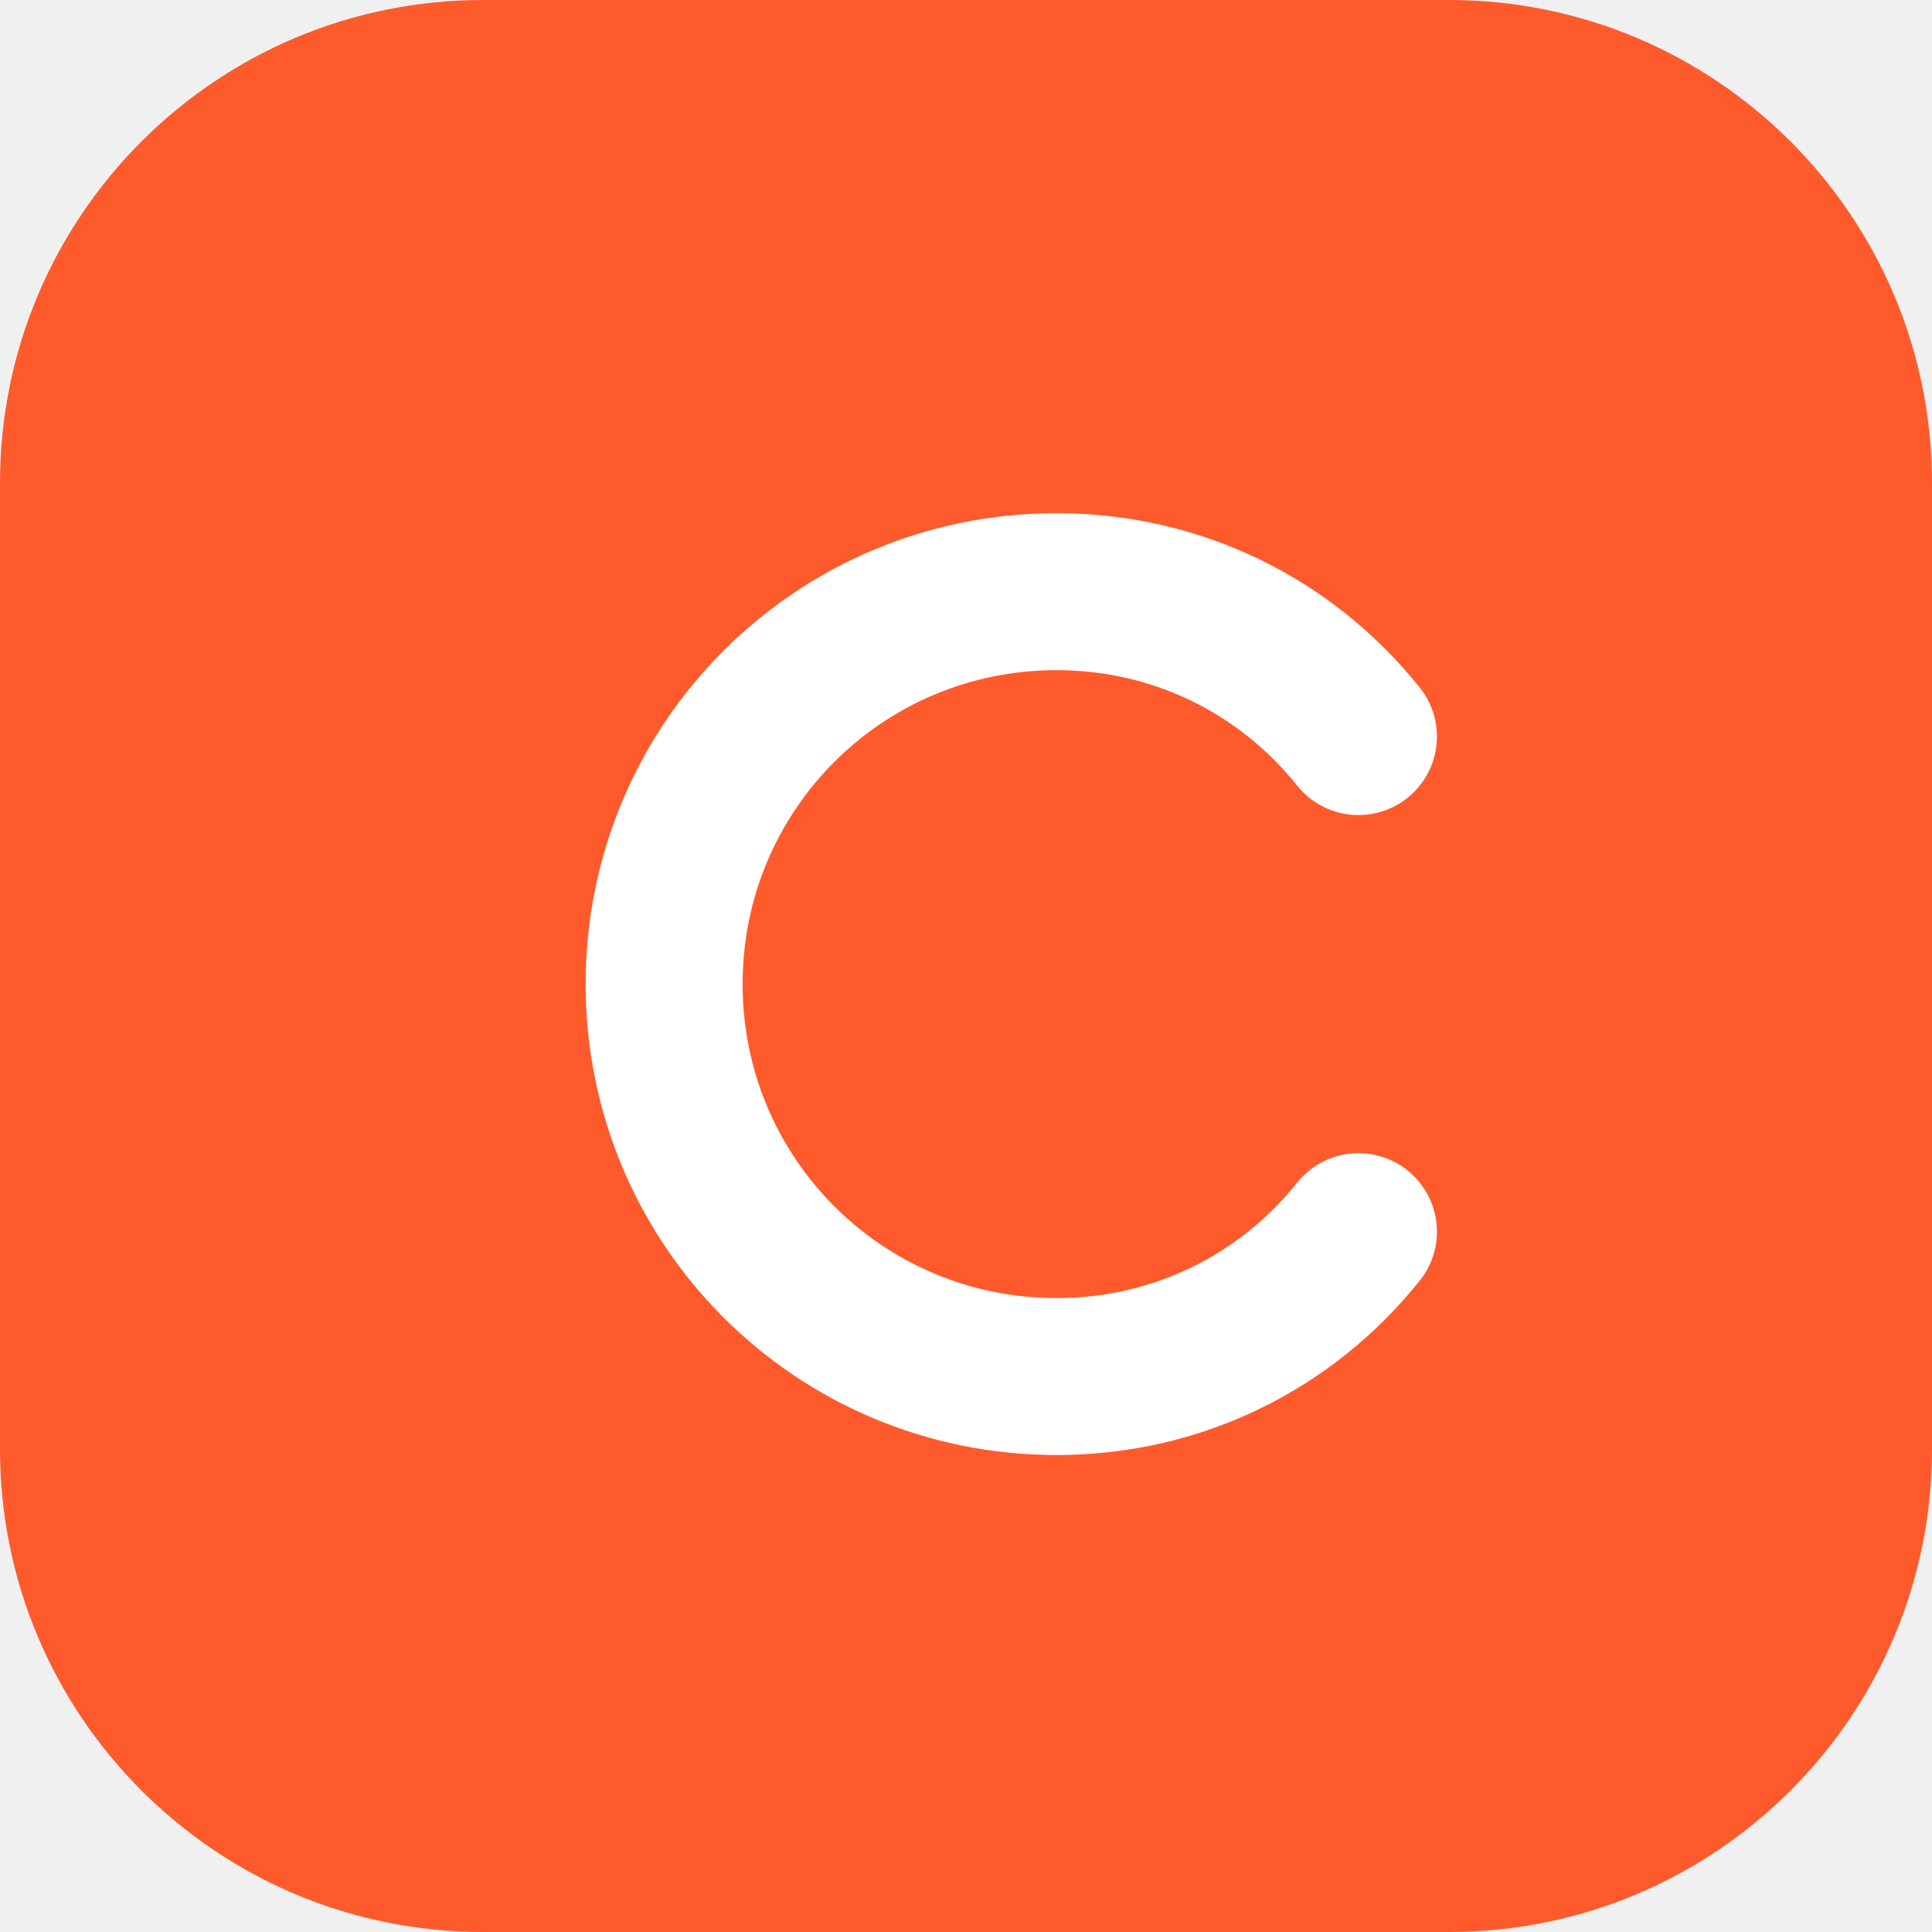
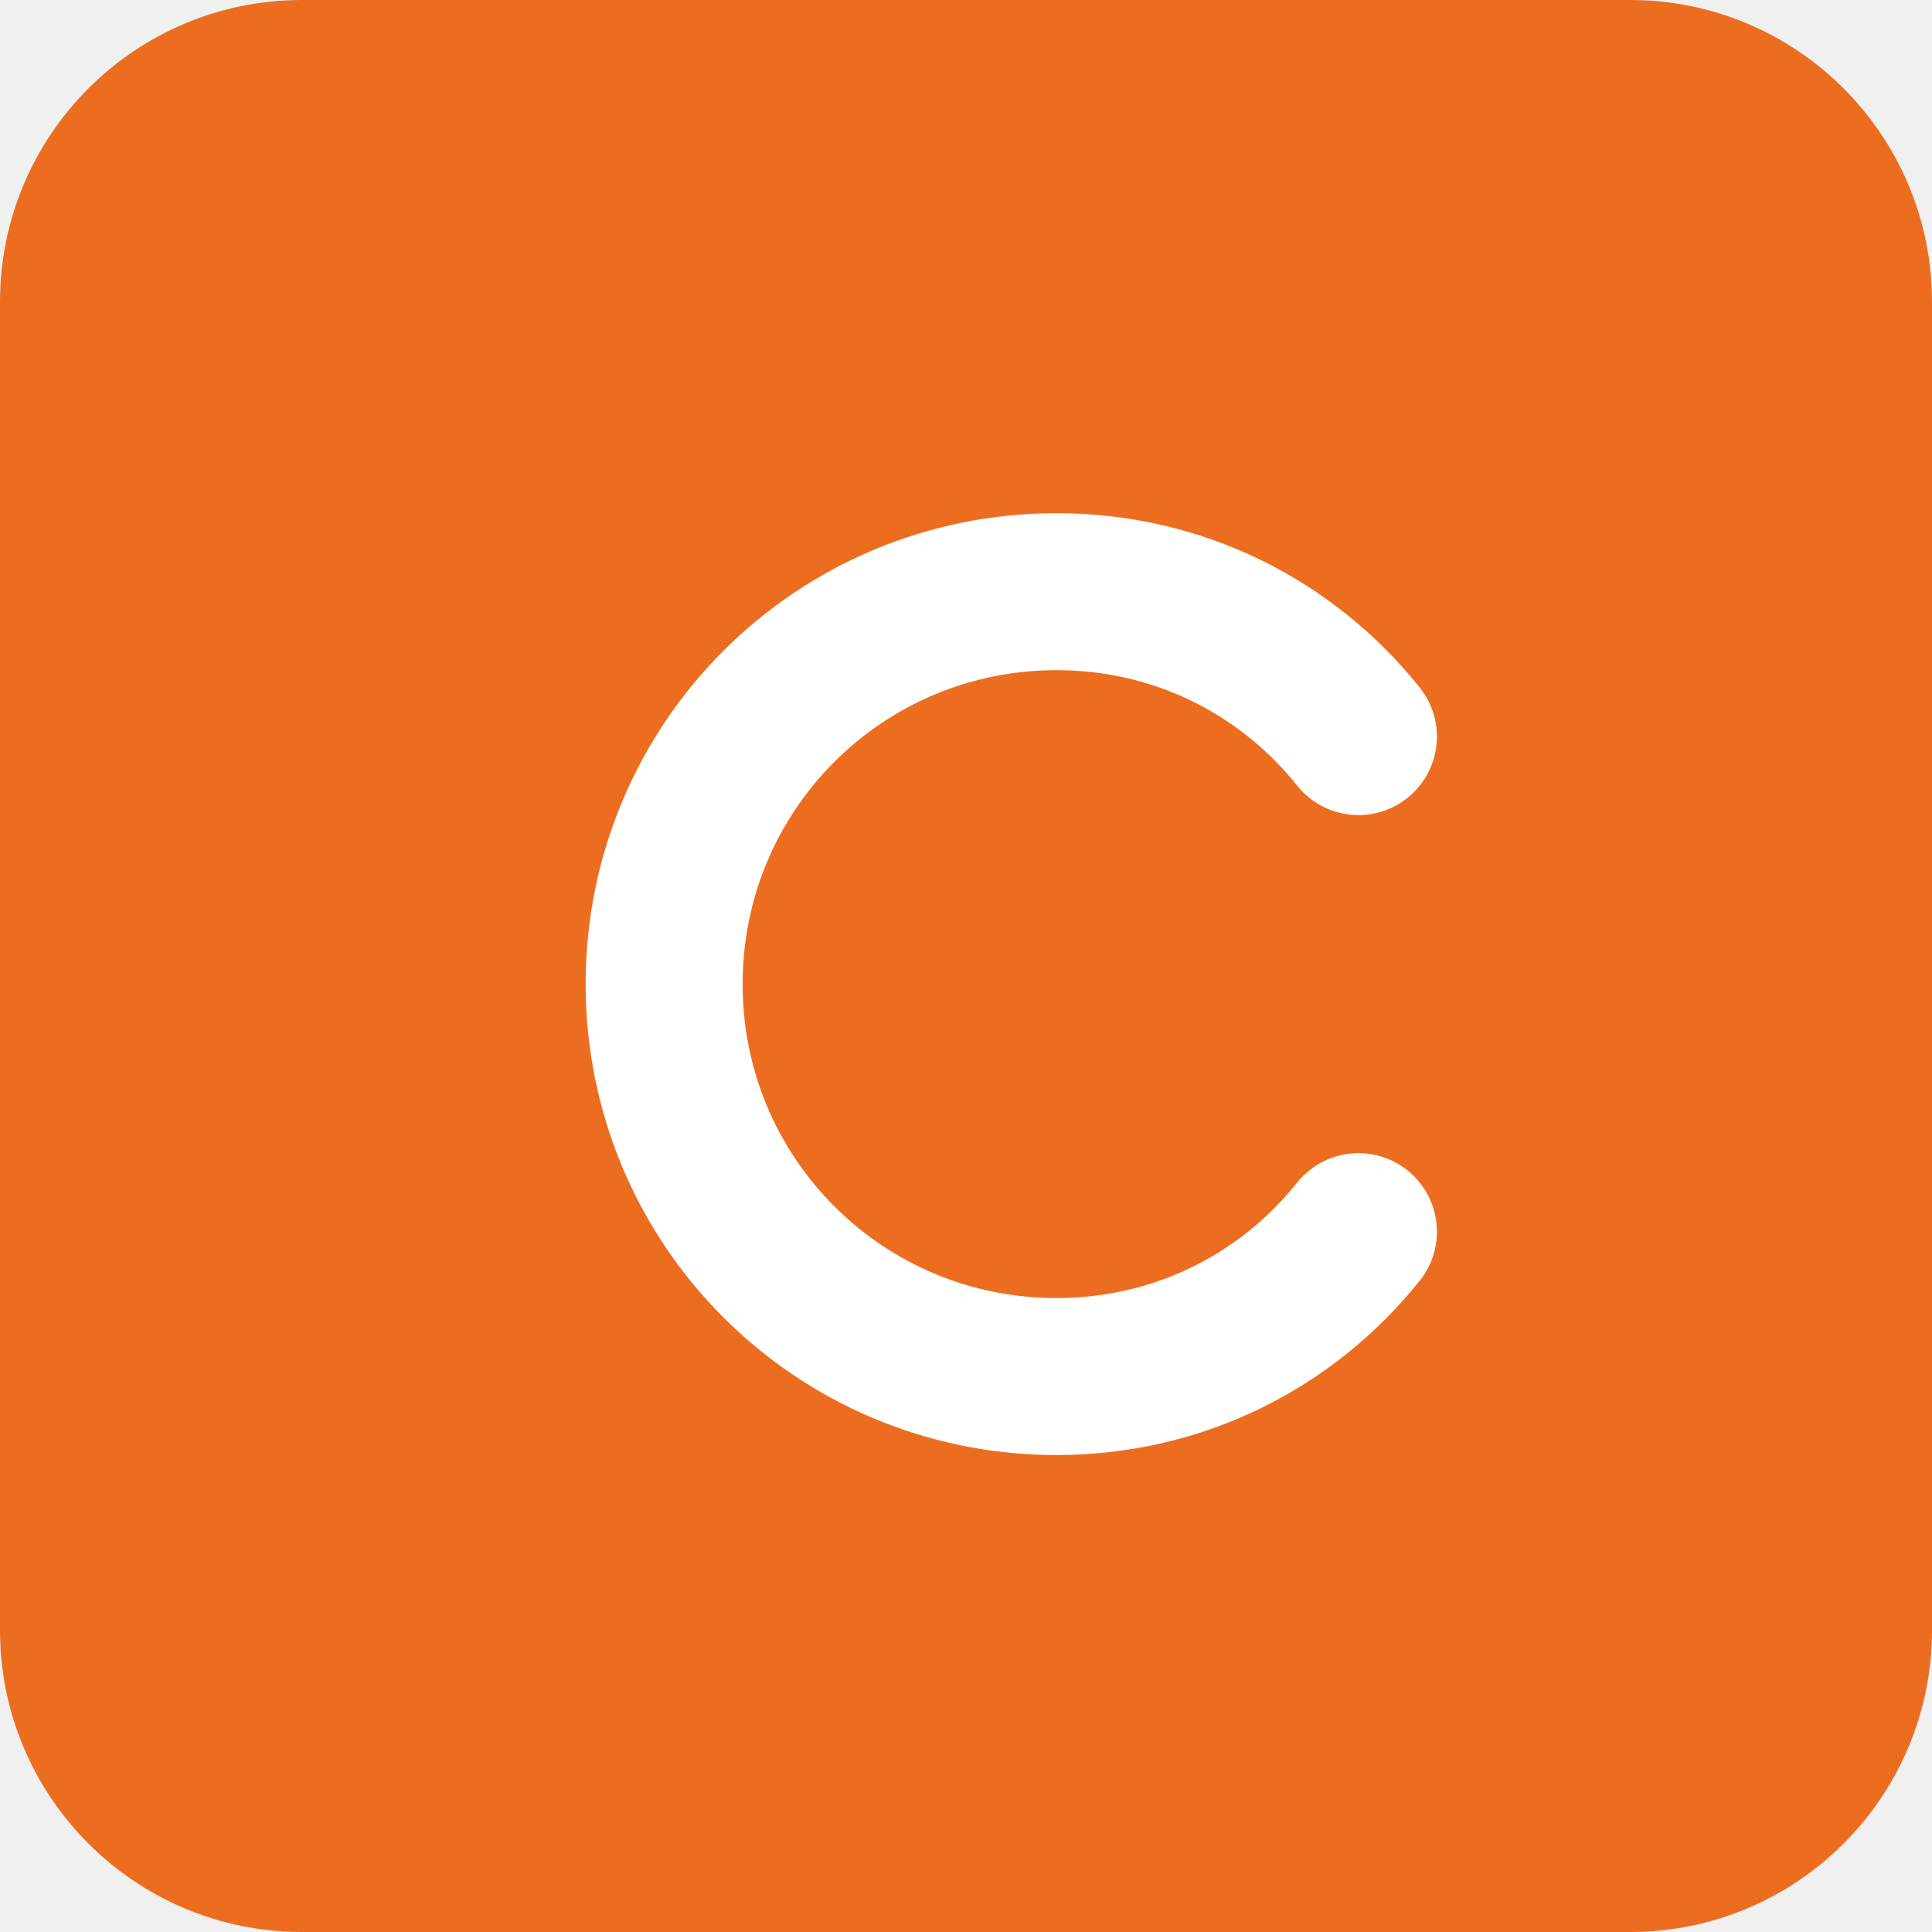
<svg xmlns="http://www.w3.org/2000/svg" viewBox="0 0 32 32">
-   <rect width="32" height="32" rx="8" fill="#FF5A2C" />
+   <rect width="32" height="32" rx="5" fill="#ED6D20" />
  <path d="M22.5 12.2c-1.2-1.5-3-2.4-5-2.4-3.6 0-6.5 2.9-6.5 6.5s2.9 6.5 6.5 6.5c2 0 3.8-.9 5-2.4" fill="none" stroke="#fff" stroke-width="2.6" stroke-linecap="round" />
</svg>
